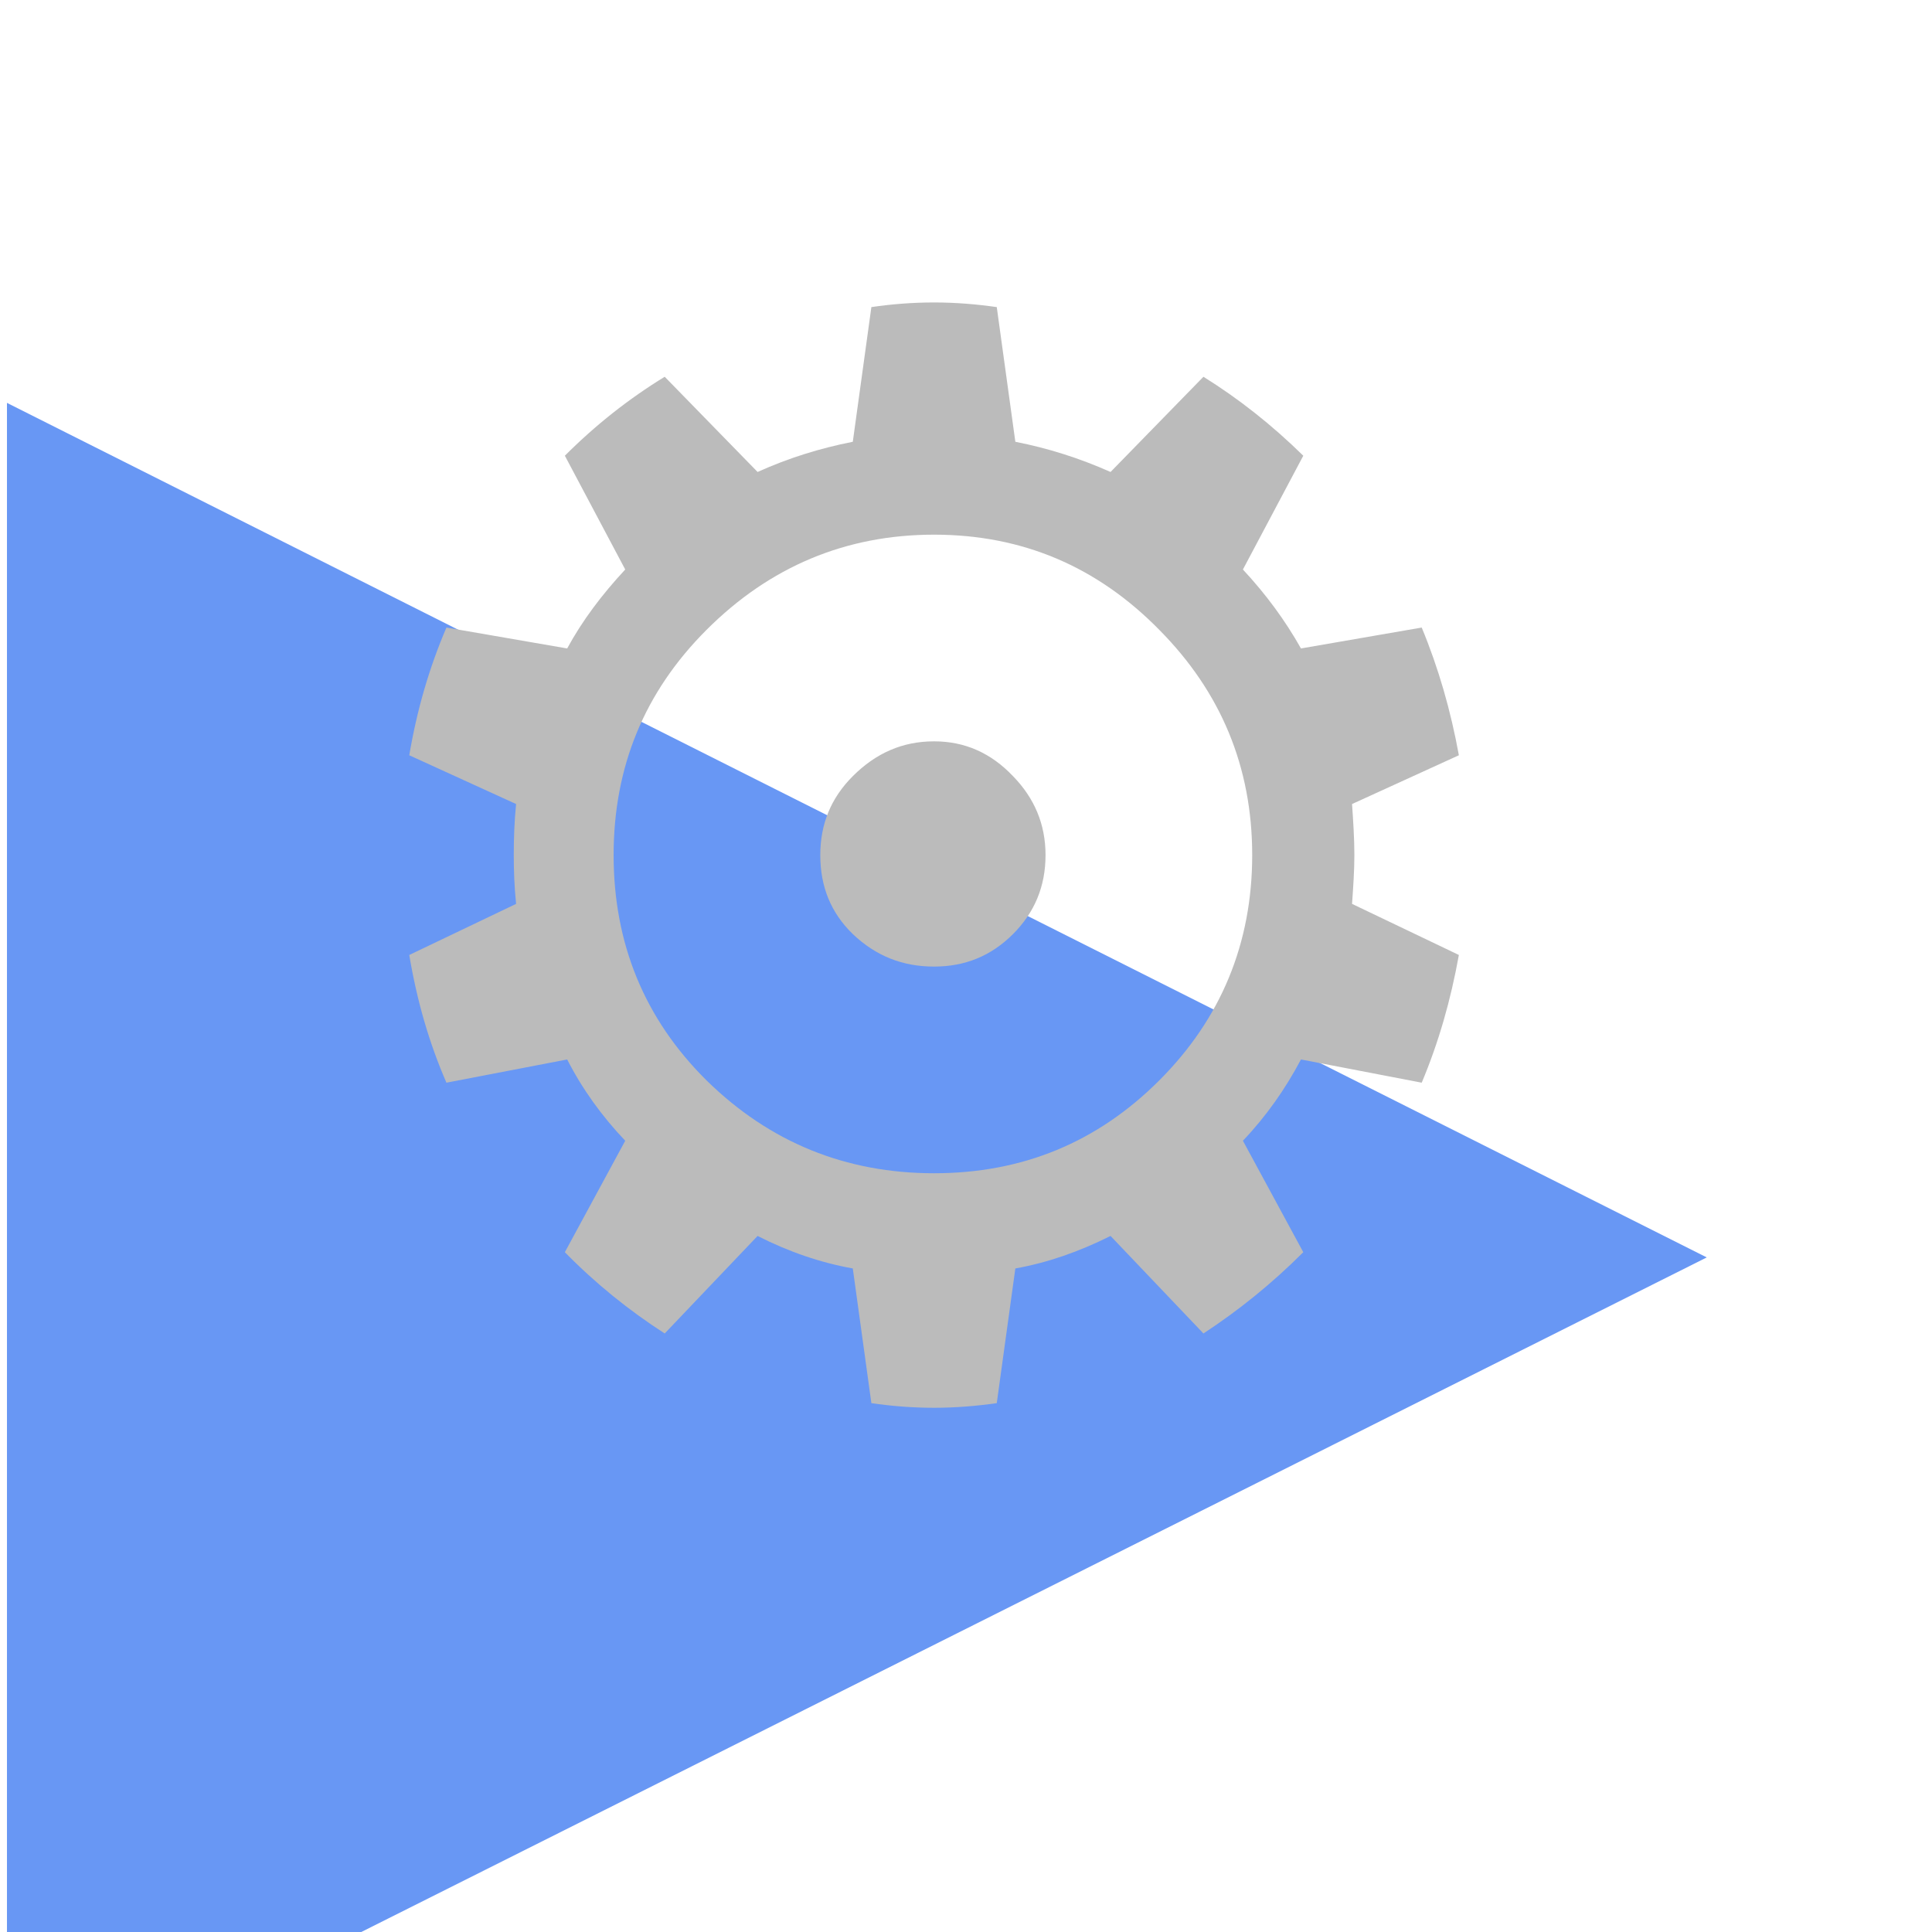
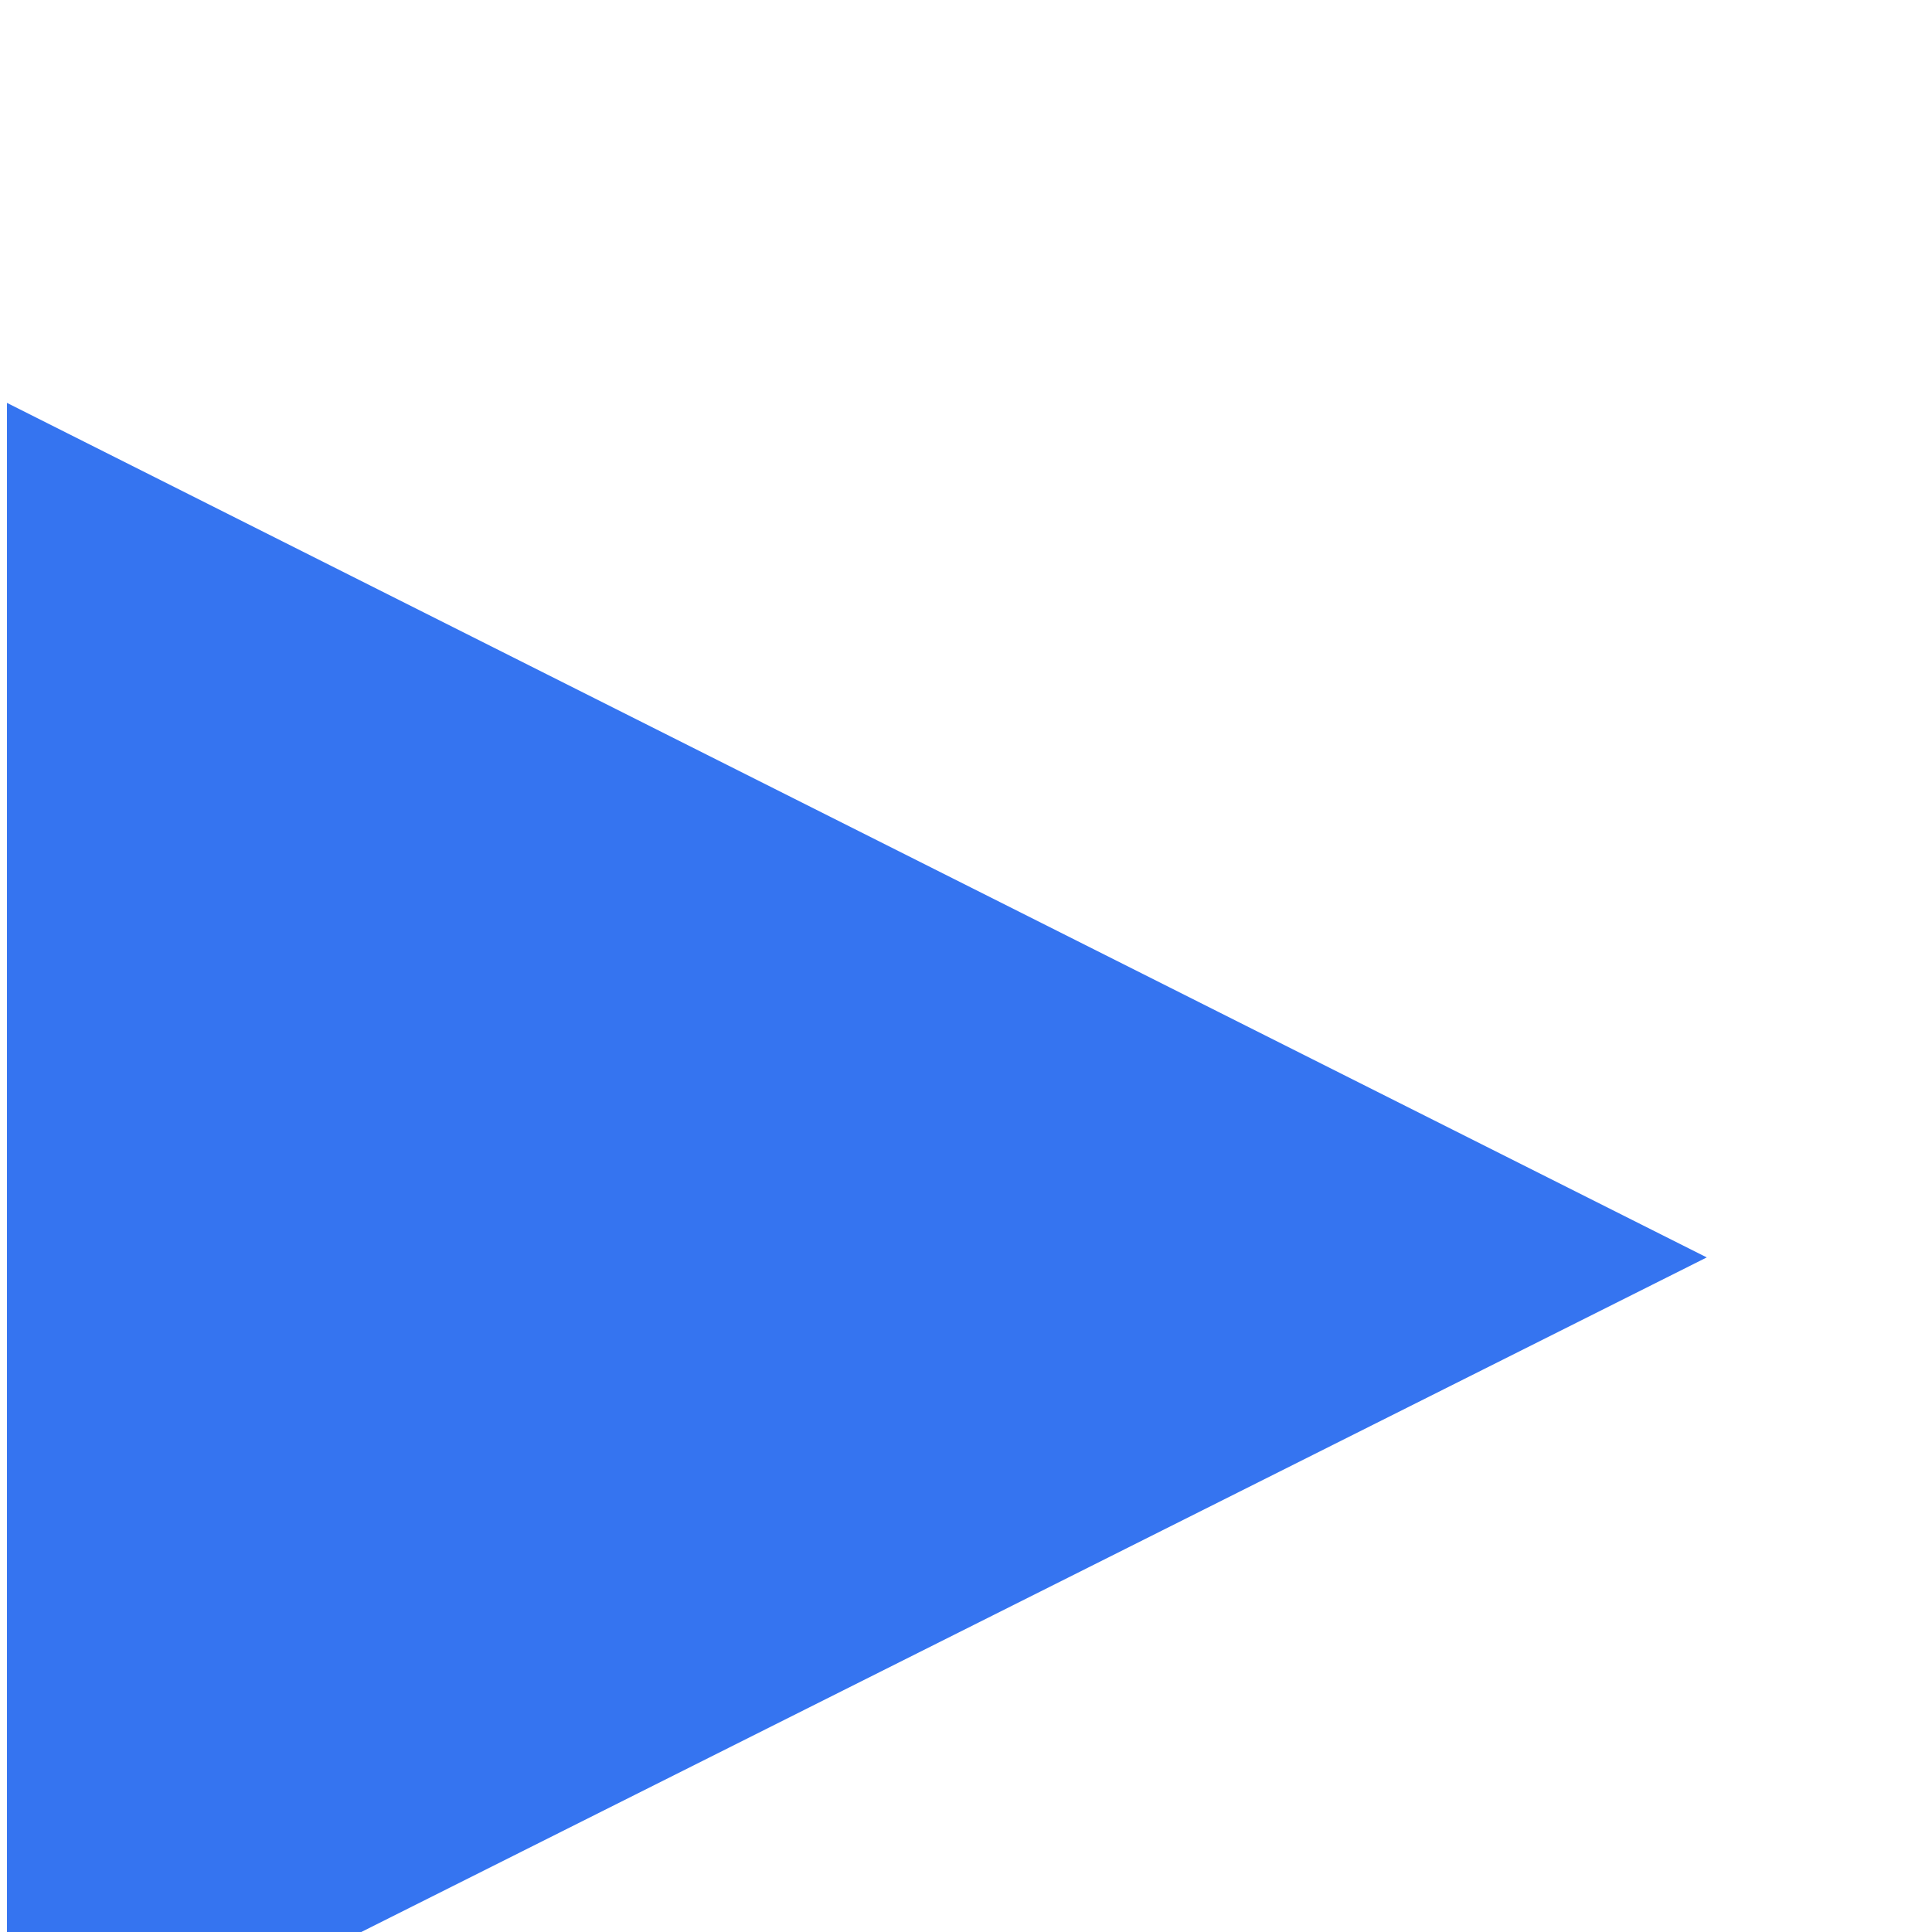
<svg xmlns="http://www.w3.org/2000/svg" width="13" height="13" viewBox="0 0 13 13" fill="none">
-   <g fill="#3574F0" style="font-family: Arial, sans-serif; font-weight: bold; font-size: 15px;" opacity="0.75">
+   <g fill="#3574F0" style="font-family: Arial, sans-serif; font-weight: bold; font-size: 15px;">
    <text x="0" y="12.35">▶</text>
  </g>
-   <g fill="#BBBBBB" style="font-family: Arial, sans-serif; font-weight: bold; font-size: 10px;" opacity="1">
-     <text x="1.8" y="9.3">⚙</text>
-   </g>
</svg>
